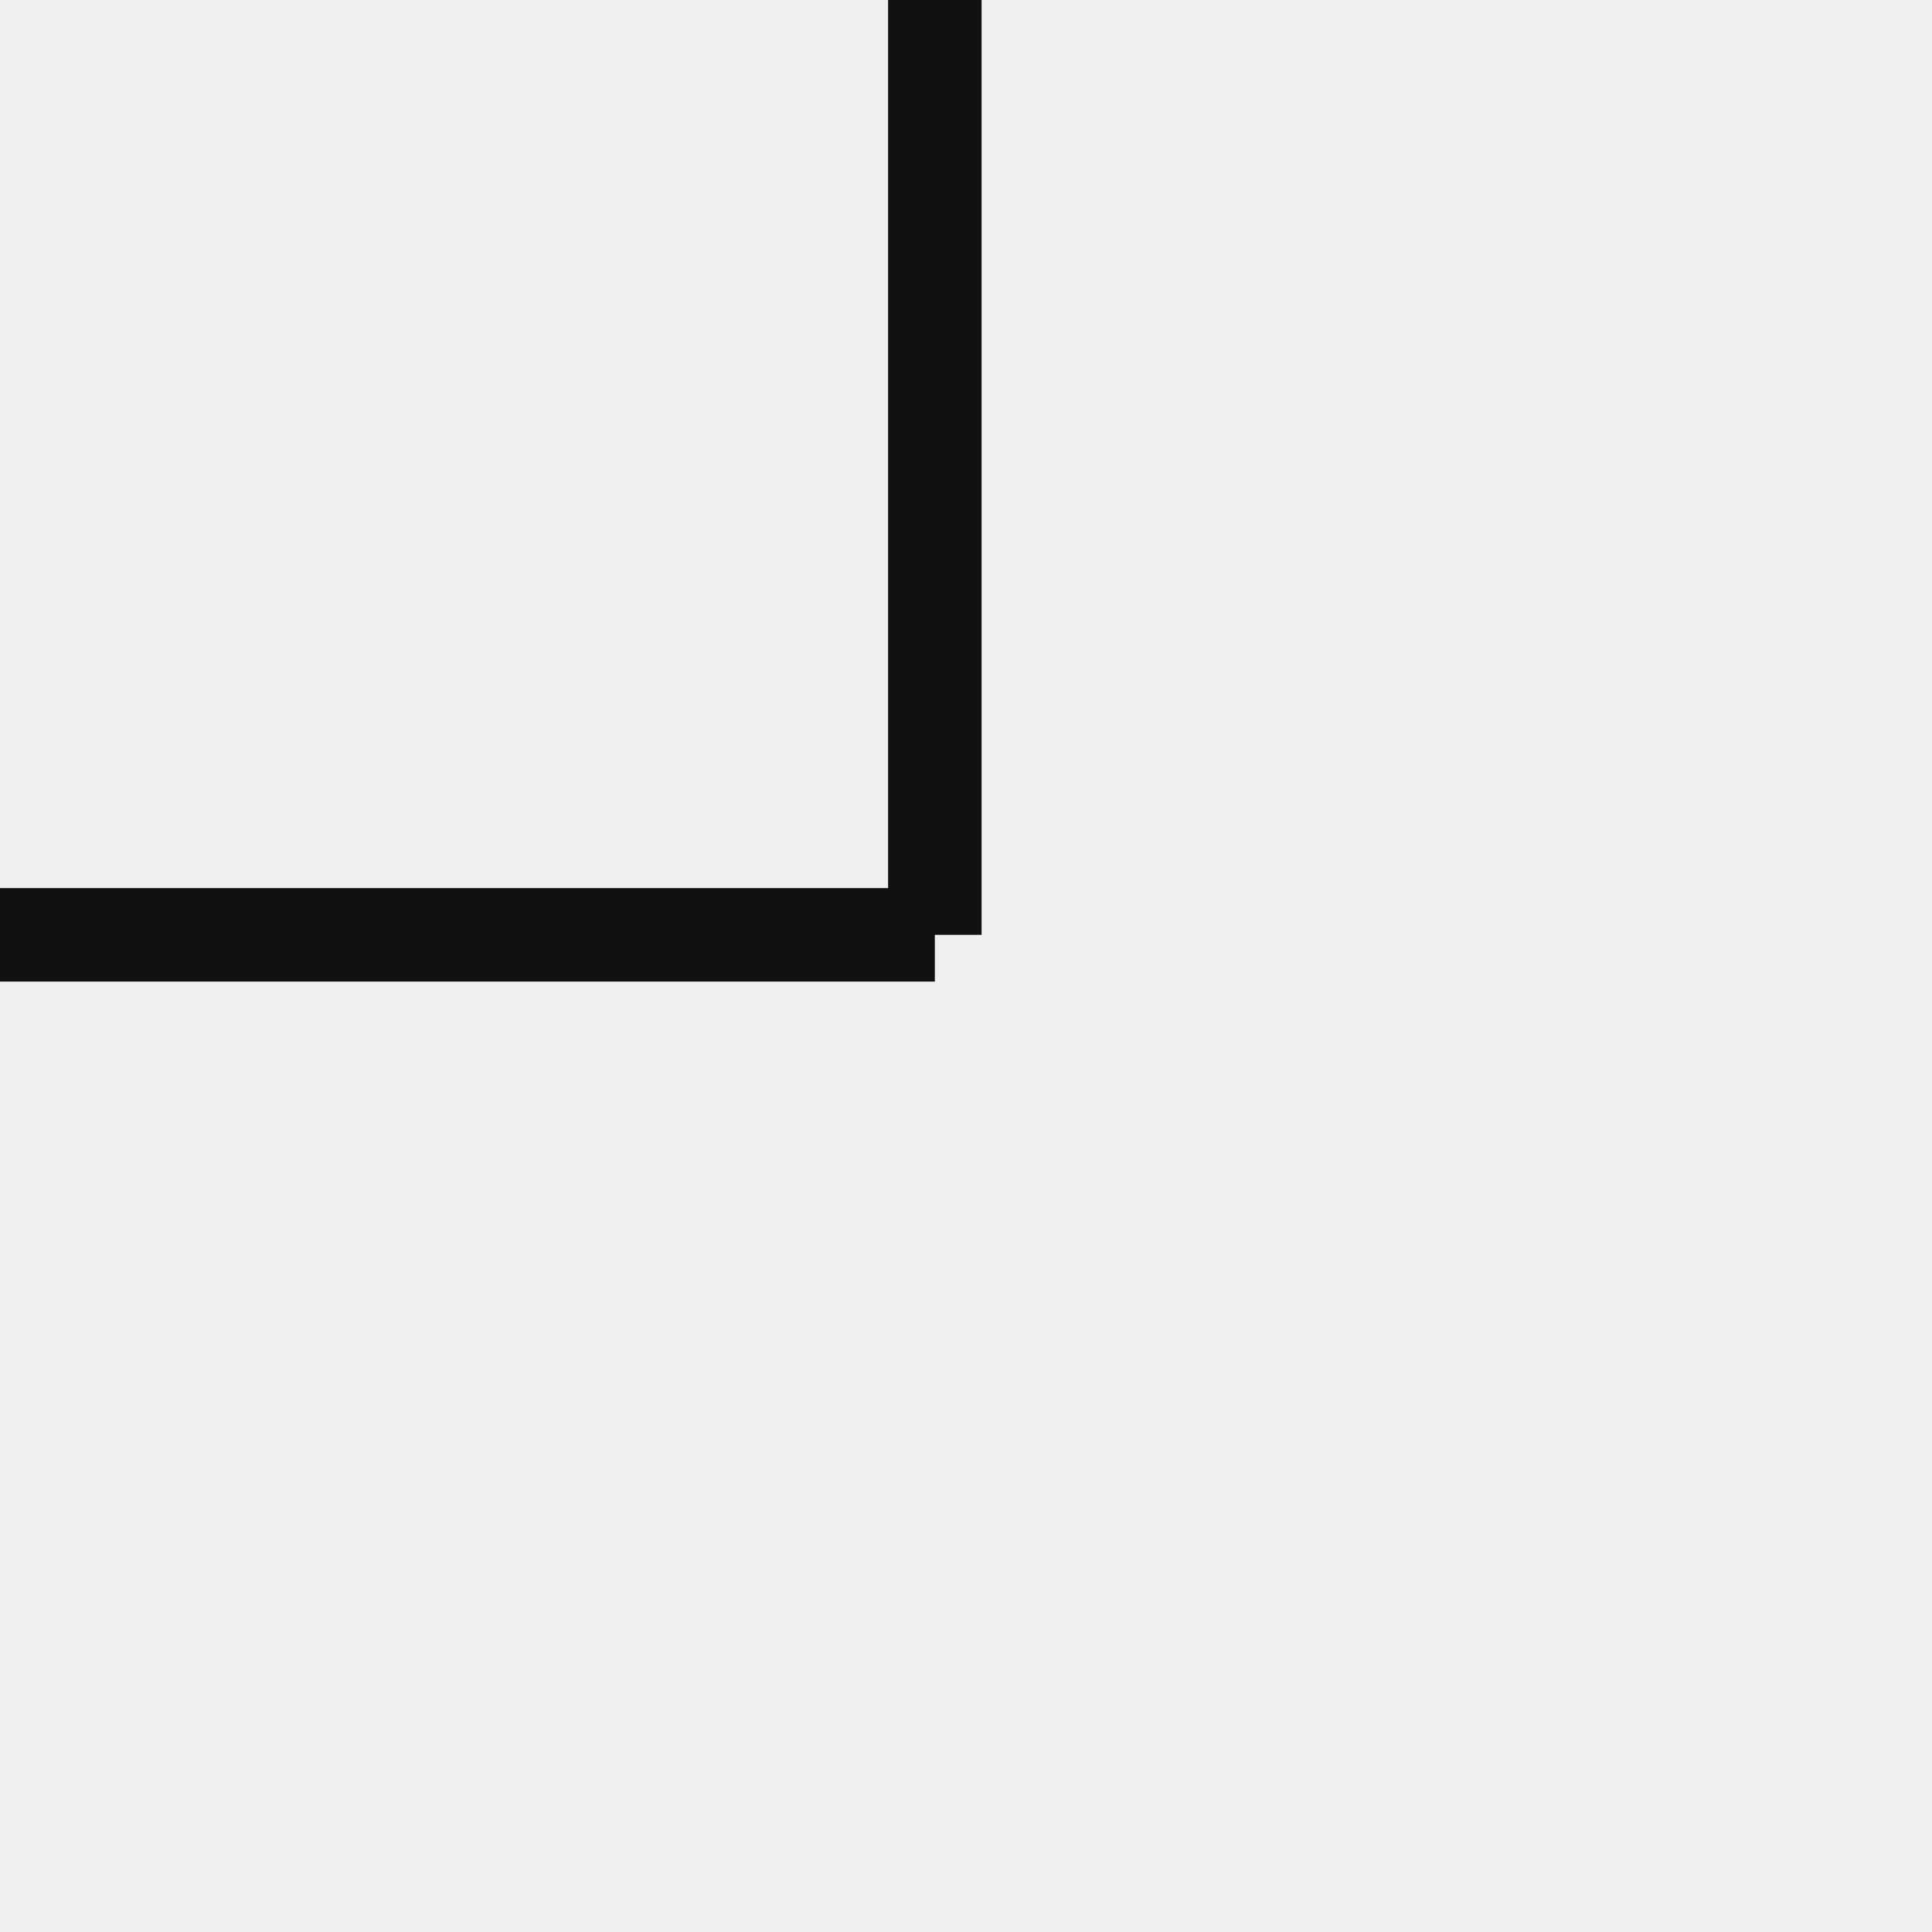
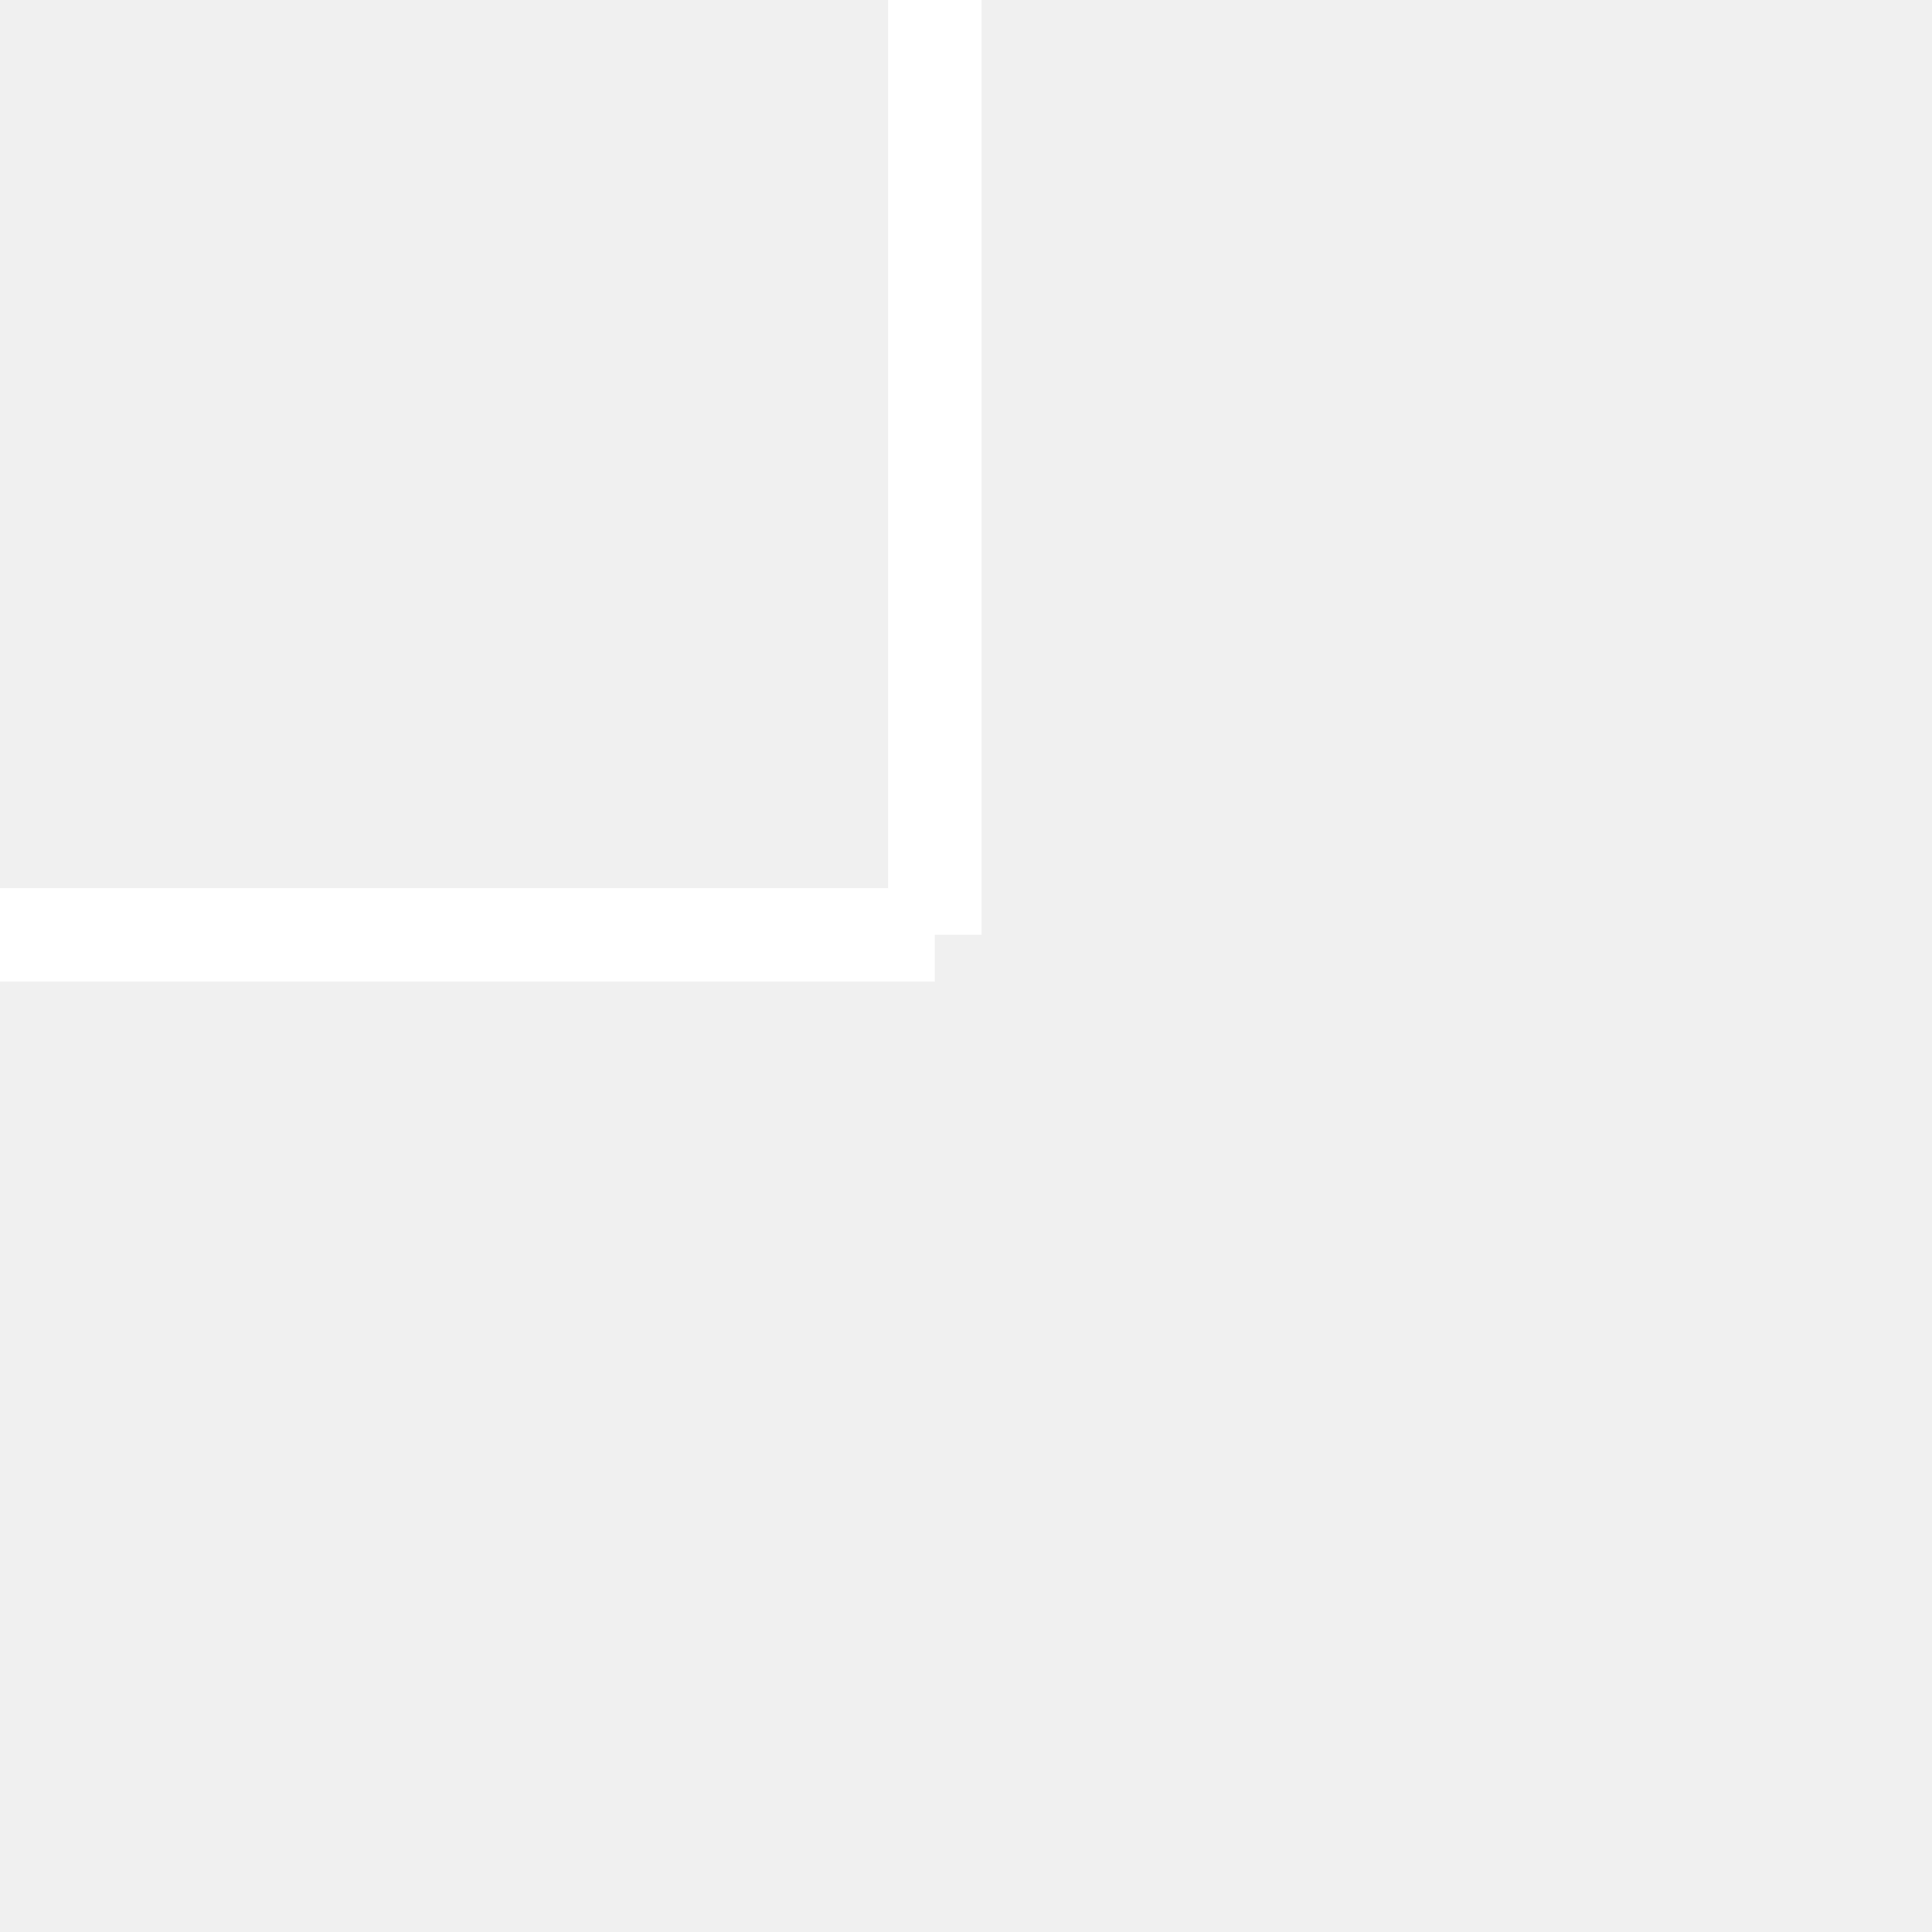
<svg xmlns="http://www.w3.org/2000/svg" width="31" height="31">
  <g>
-     <line stroke="#111" stroke-linecap="undefined" stroke-linejoin="undefined" id="svg_1" y2="15" x2="15" y1="15" x1="0" stroke-width="1.5" fill="none" />
-     <line stroke="#111" stroke-linecap="undefined" stroke-linejoin="undefined" id="svg_2" y2="15" x2="15" y1="0" x1="15" fill-opacity="null" stroke-opacity="null" stroke-width="1.5" fill="none" />
+     <line stroke="#FFF" stroke-linecap="undefined" stroke-linejoin="undefined" id="svg_1" y2="15" x2="15" y1="15" x1="0" stroke-width="1.5" fill="none" />
+     <line stroke="#FFF" stroke-linecap="undefined" stroke-linejoin="undefined" id="svg_2" y2="15" x2="15" y1="0" x1="15" fill-opacity="null" stroke-opacity="null" stroke-width="1.5" fill="none" />
  </g>
</svg>
